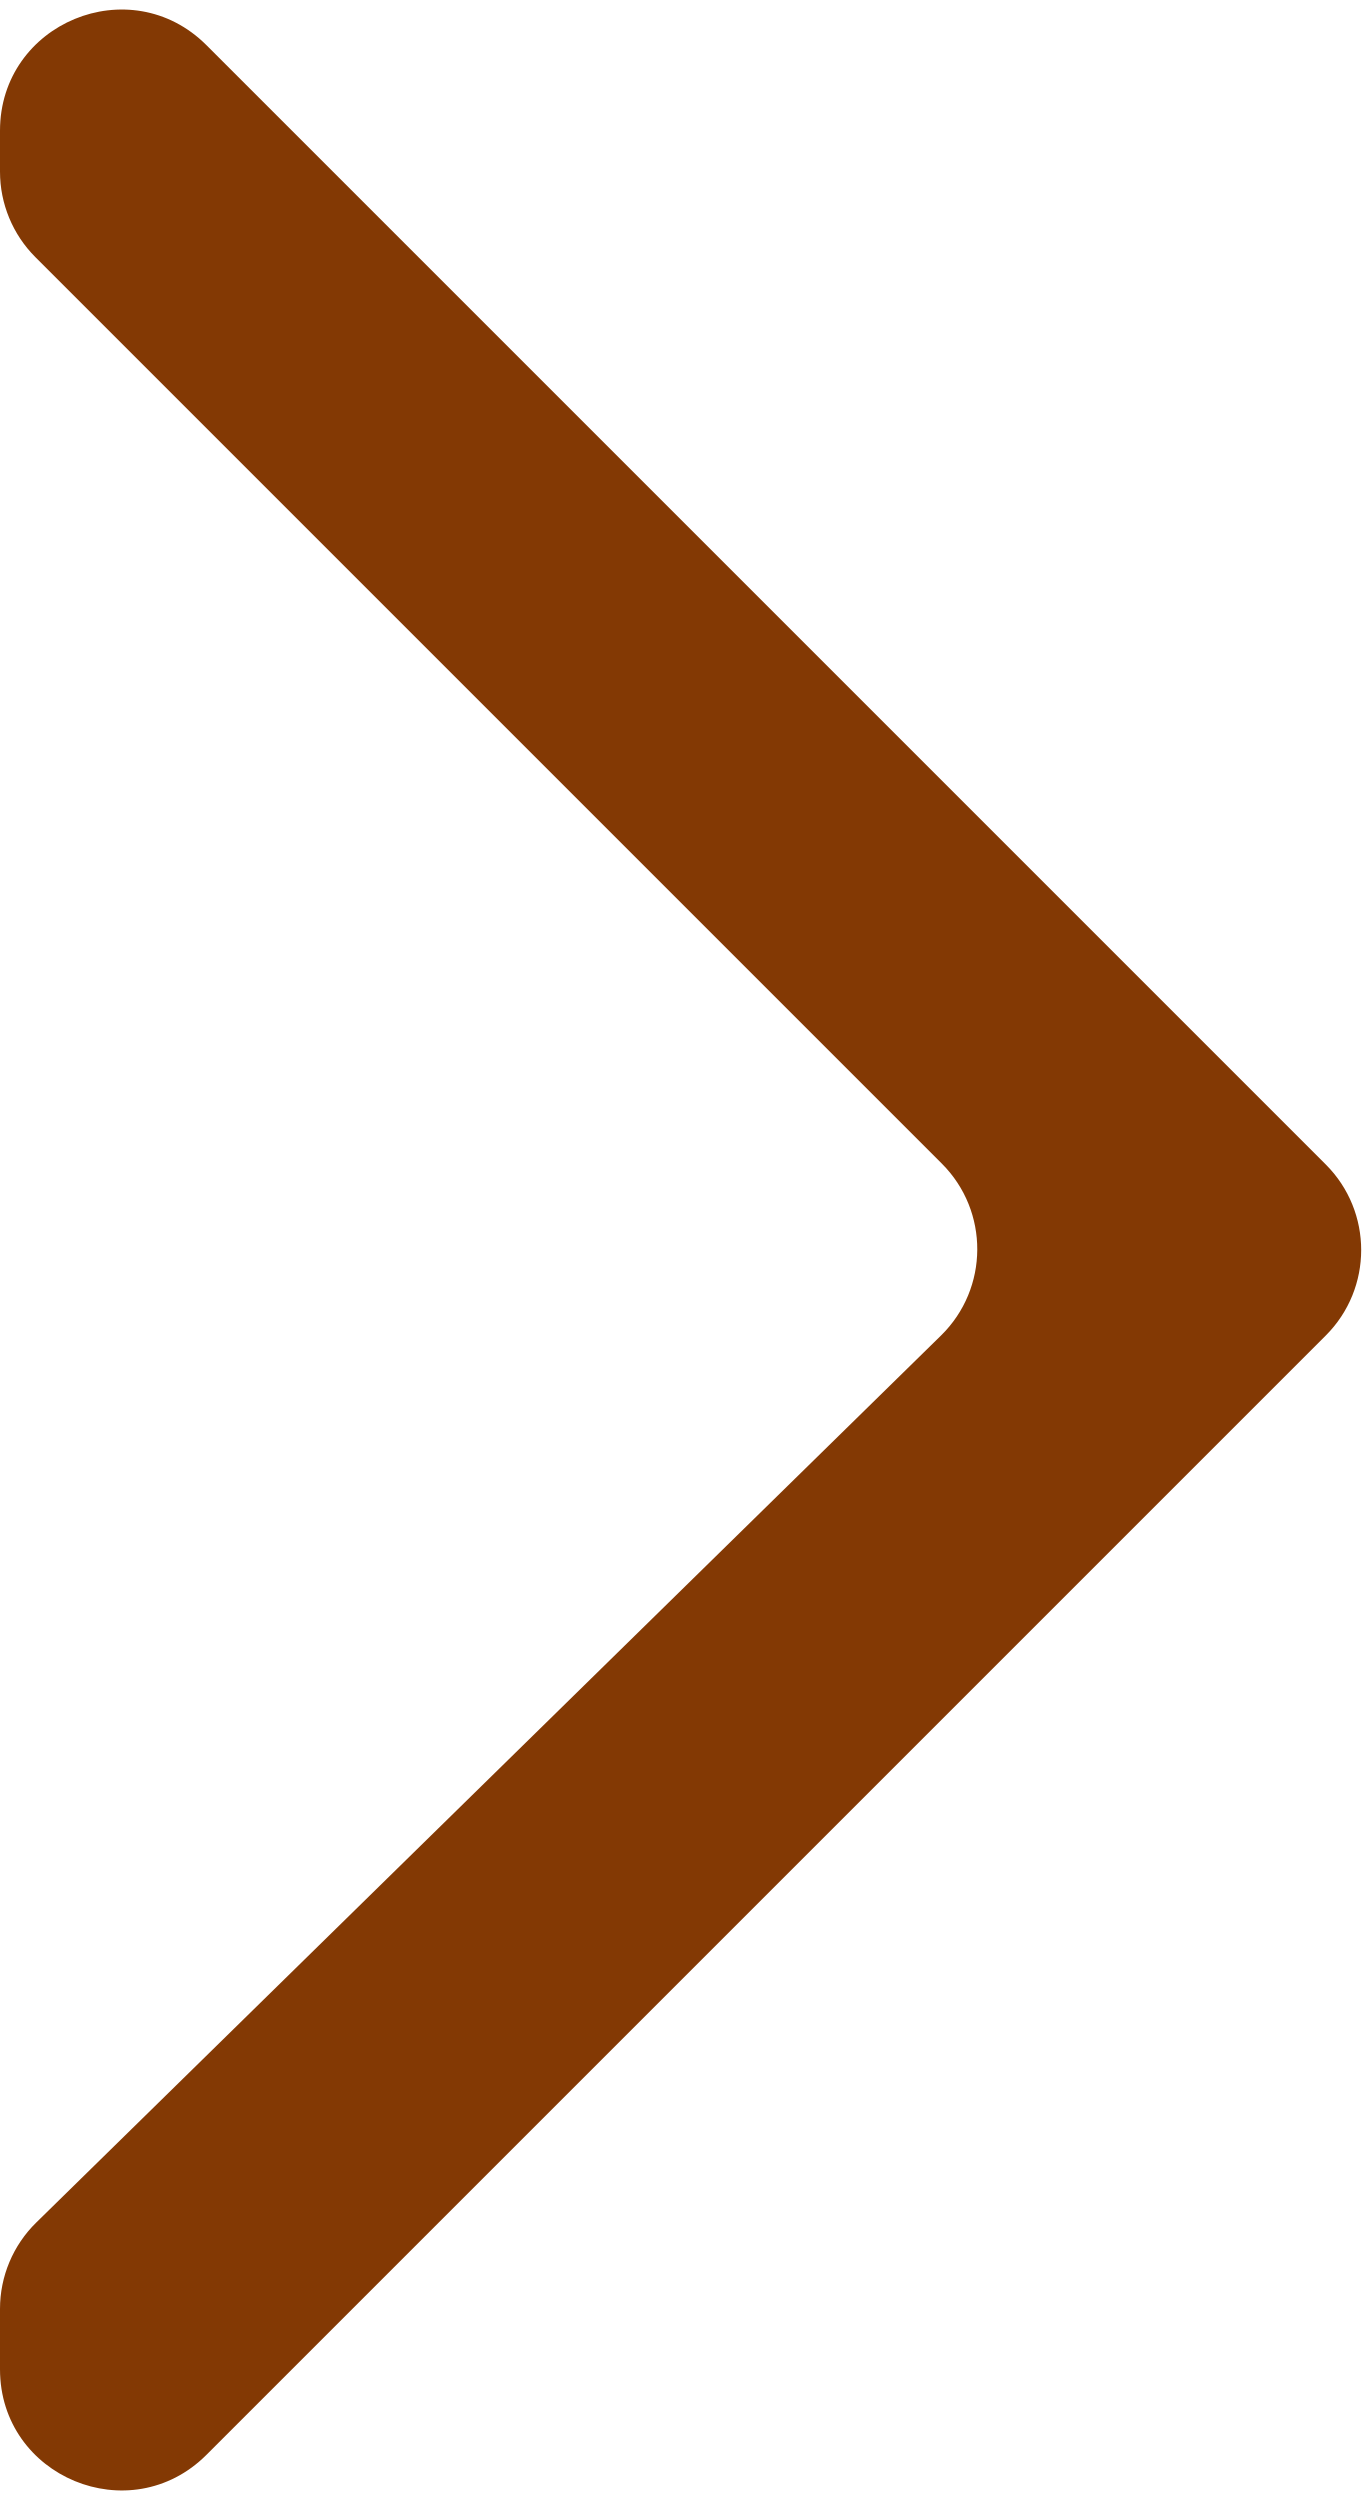
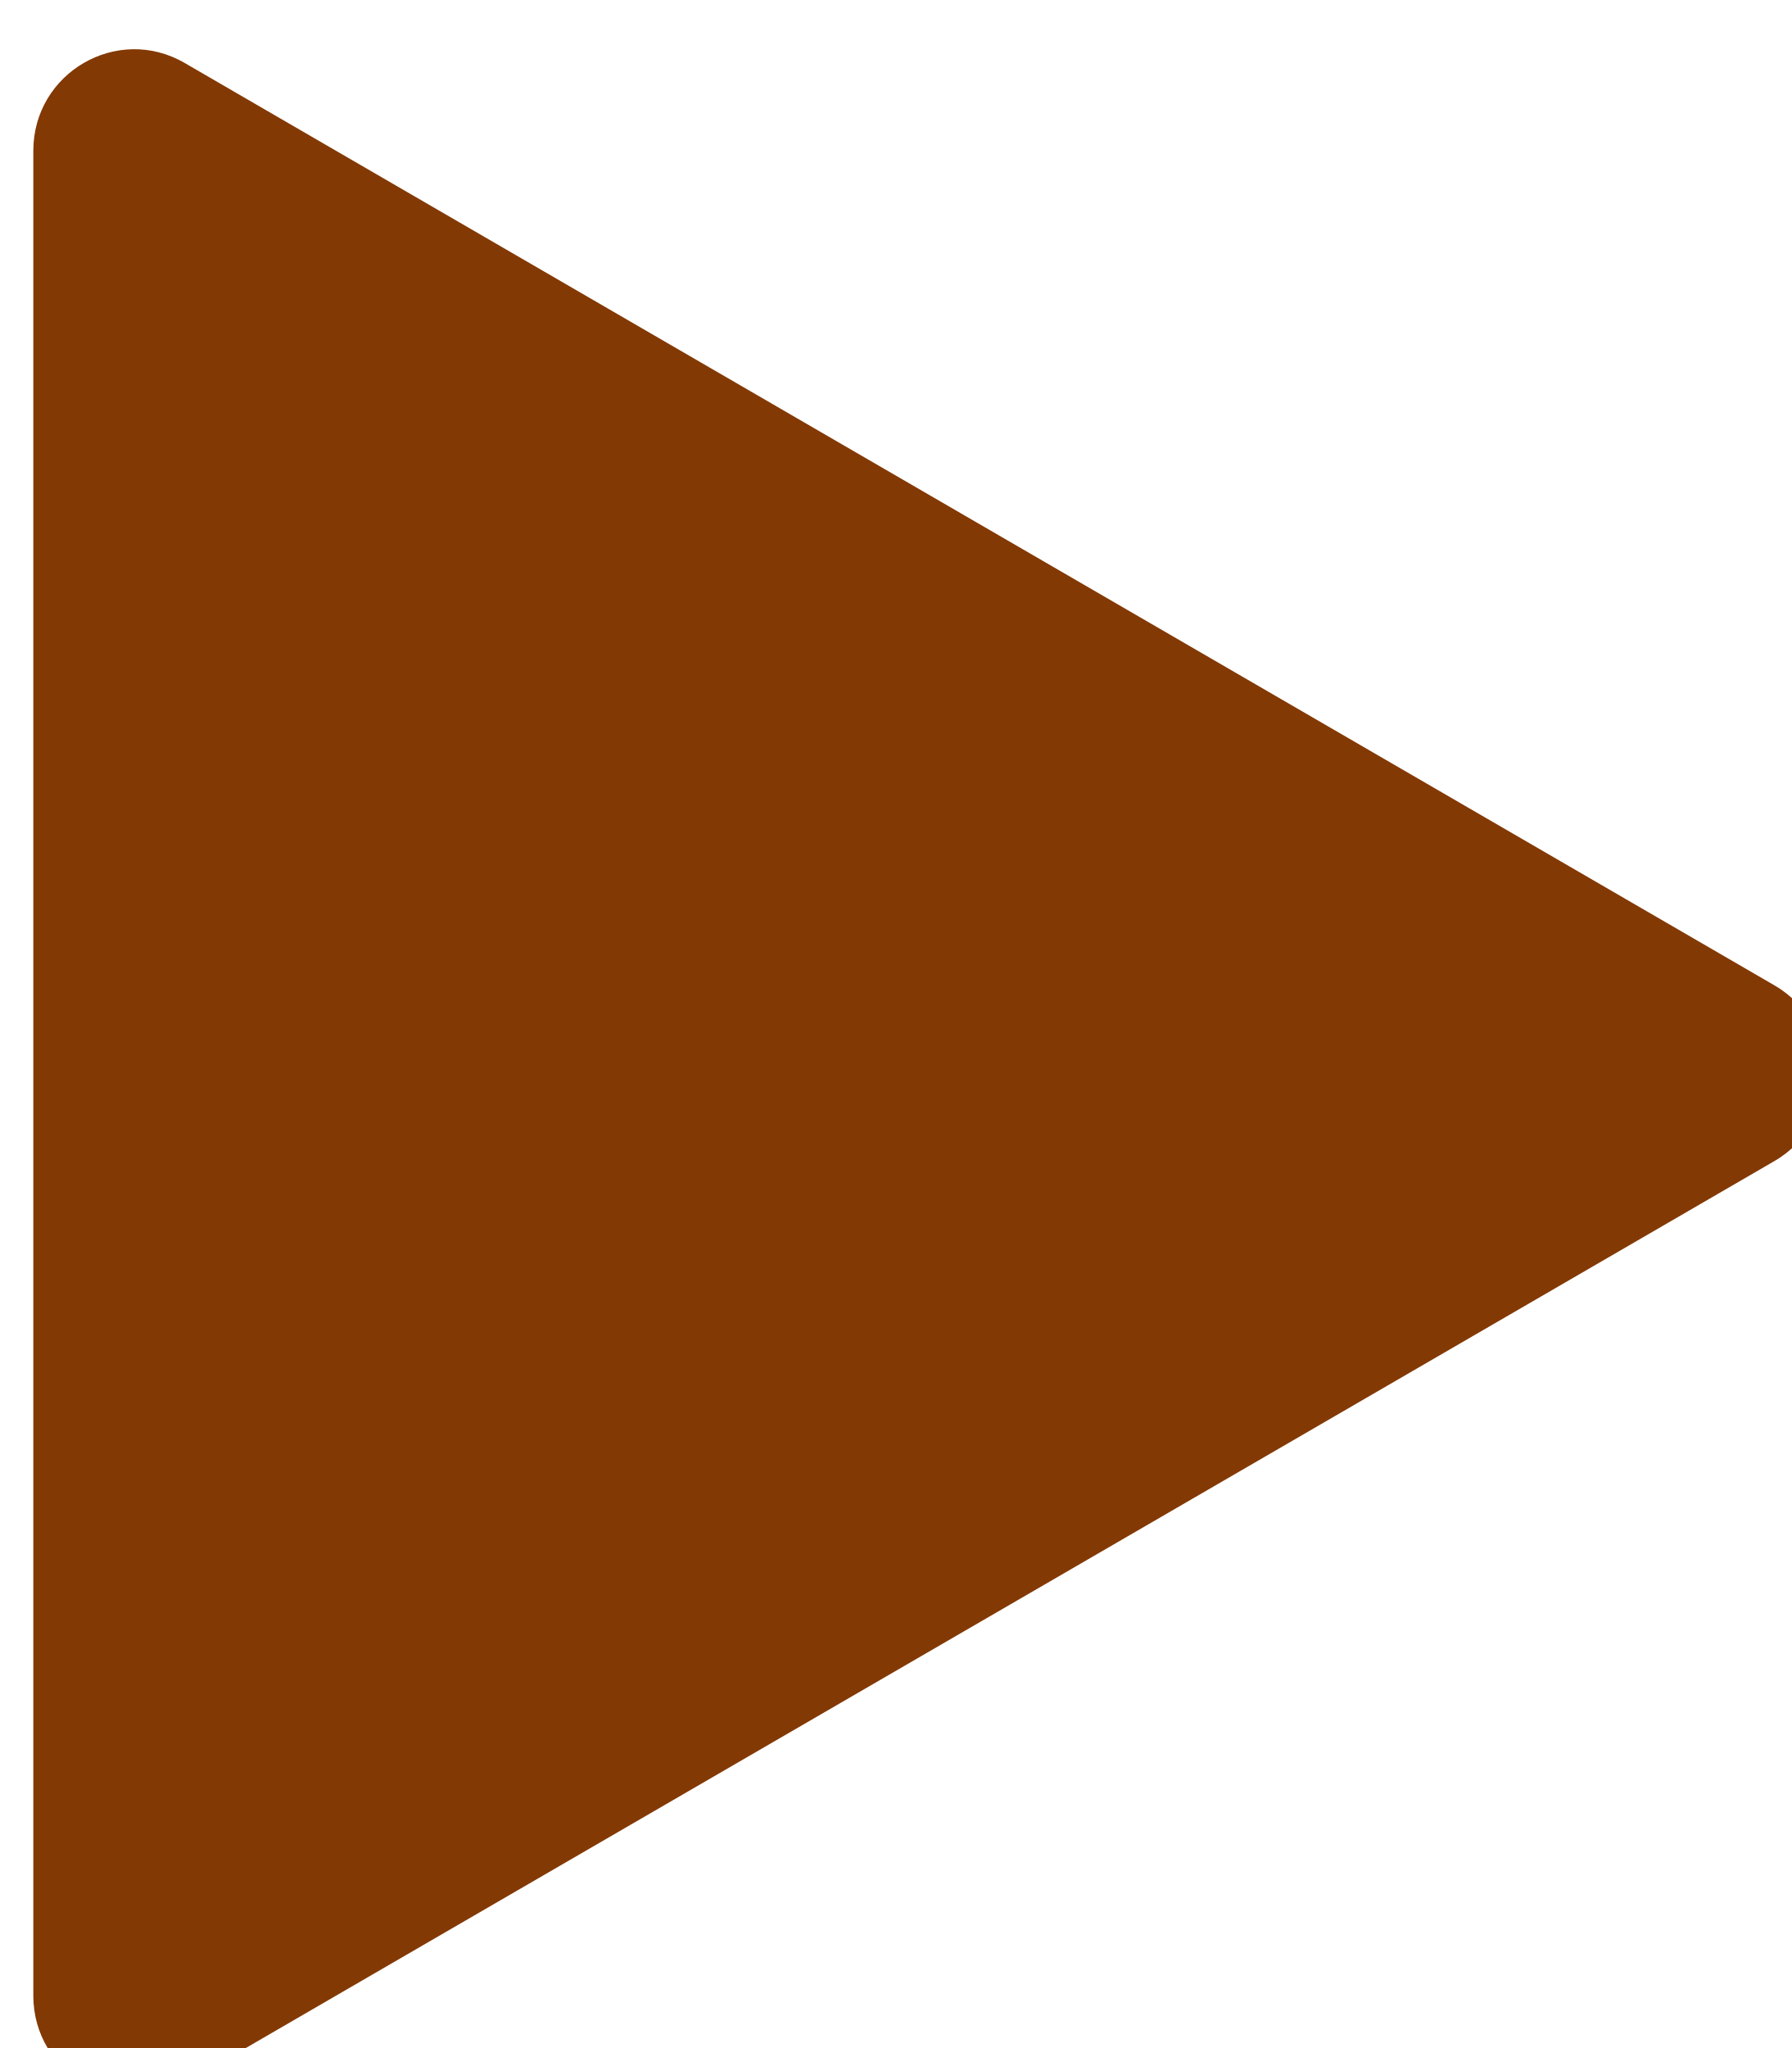
- <svg xmlns="http://www.w3.org/2000/svg" viewBox="0 0 34 62" fill="none">
-   <path d="M0 4.257C0 5.053 0.316 5.816 0.879 6.379L23.358 28.858C24.537 30.037 24.528 31.953 23.337 33.121L0.9 55.118C0.324 55.682 0 56.454 0 57.26V58.757C0 61.43 3.231 62.769 5.121 60.879L32.879 33.121C34.05 31.95 34.05 30.05 32.879 28.879L5.121 1.121C3.231 -0.769 0 0.57 0 3.243V4.257Z" fill="#833904" />
+ <svg xmlns="http://www.w3.org/2000/svg" viewBox="0 0 35 40" preserveAspectRatio="none" fill="none">
+   <path d="M0.651 2.945C0.651 1.42 2.294 0.467 3.608 1.23L34.665 19.245C35.979 20.008 35.979 21.914 34.665 22.677L3.608 40.693C2.294 41.455 0.651 40.502 0.651 38.977L0.651 2.945Z" fill="#833904" />
</svg>
